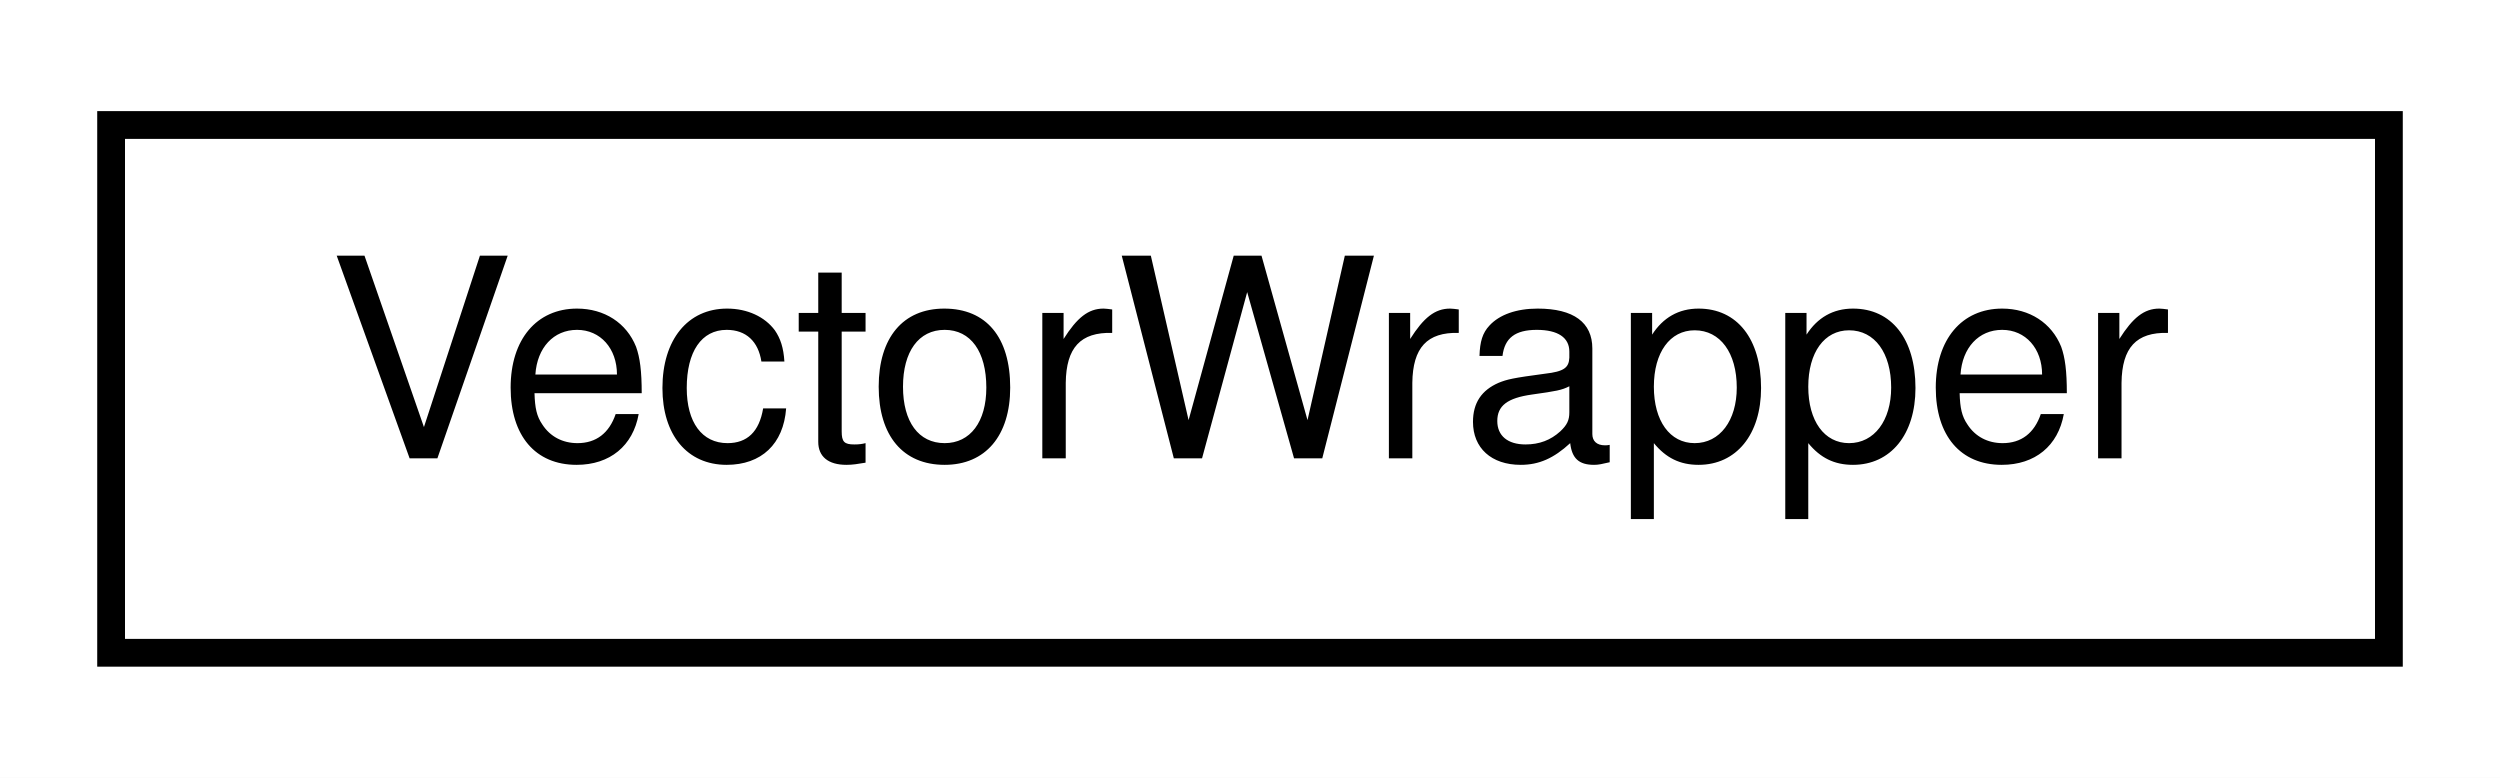
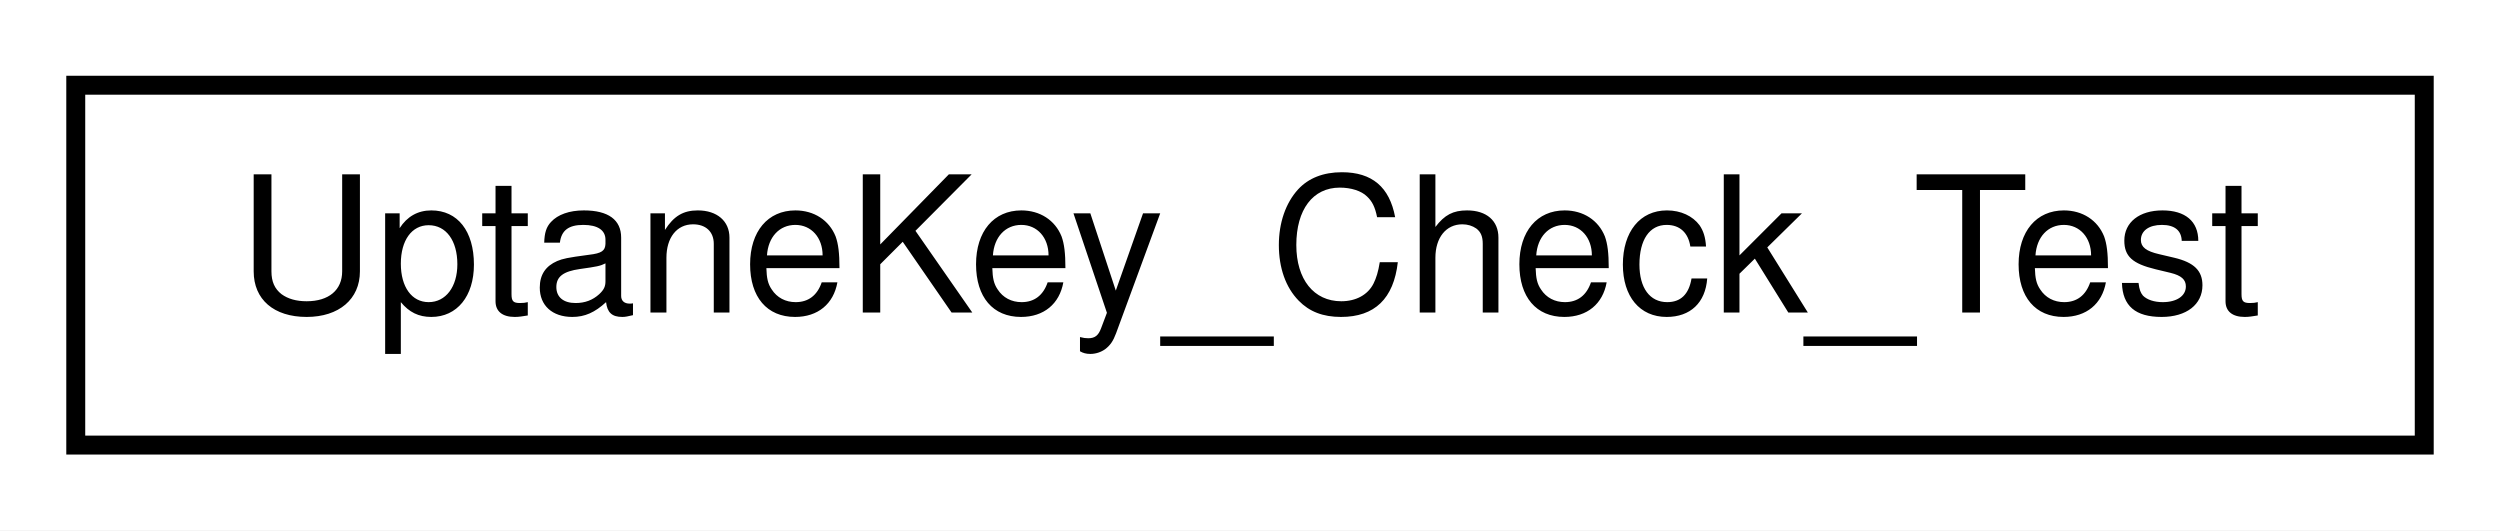
- <svg xmlns="http://www.w3.org/2000/svg" xmlns:xlink="http://www.w3.org/1999/xlink" width="90pt" height="28pt" viewBox="0.00 0.00 90.00 28.00">
+ <svg xmlns="http://www.w3.org/2000/svg" xmlns:xlink="http://www.w3.org/1999/xlink" width="132pt" height="28pt" viewBox="0.00 0.00 132.00 28.00">
  <g id="graph0" class="graph" transform="scale(1 1) rotate(0) translate(4 24)">
-     <polygon fill="#ffffff" stroke="transparent" points="-4,4 -4,-24 86,-24 86,4 -4,4" />
+     <polygon fill="#ffffff" stroke="transparent" points="-4,4 -4,-24 128,-24 128,4 -4,4" />
    <g id="node1" class="node">
      <g id="a_node1">
-         <a xlink:href="class_vector_wrapper.html" target="_top" xlink:title="VectorWrapper">
-           <polygon fill="#ffffff" stroke="#000000" points="0,-.5 0,-19.5 82,-19.5 82,-.5 0,-.5" />
-           <text text-anchor="middle" x="41" y="-7.5" font-family="Helvetica,sans-Serif" font-size="10.00" fill="#000000">VectorWrapper</text>
+         <a xlink:href="class_uptane_key___check___test.html" target="_top" xlink:title="UptaneKey_Check_Test">
+           <polygon fill="#ffffff" stroke="#000000" points="0,-.5 0,-19.5 124,-19.5 124,-.5 0,-.5" />
+           <text text-anchor="middle" x="62" y="-7.5" font-family="Helvetica,sans-Serif" font-size="10.00" fill="#000000">UptaneKey_Check_Test</text>
        </a>
      </g>
    </g>
  </g>
</svg>
